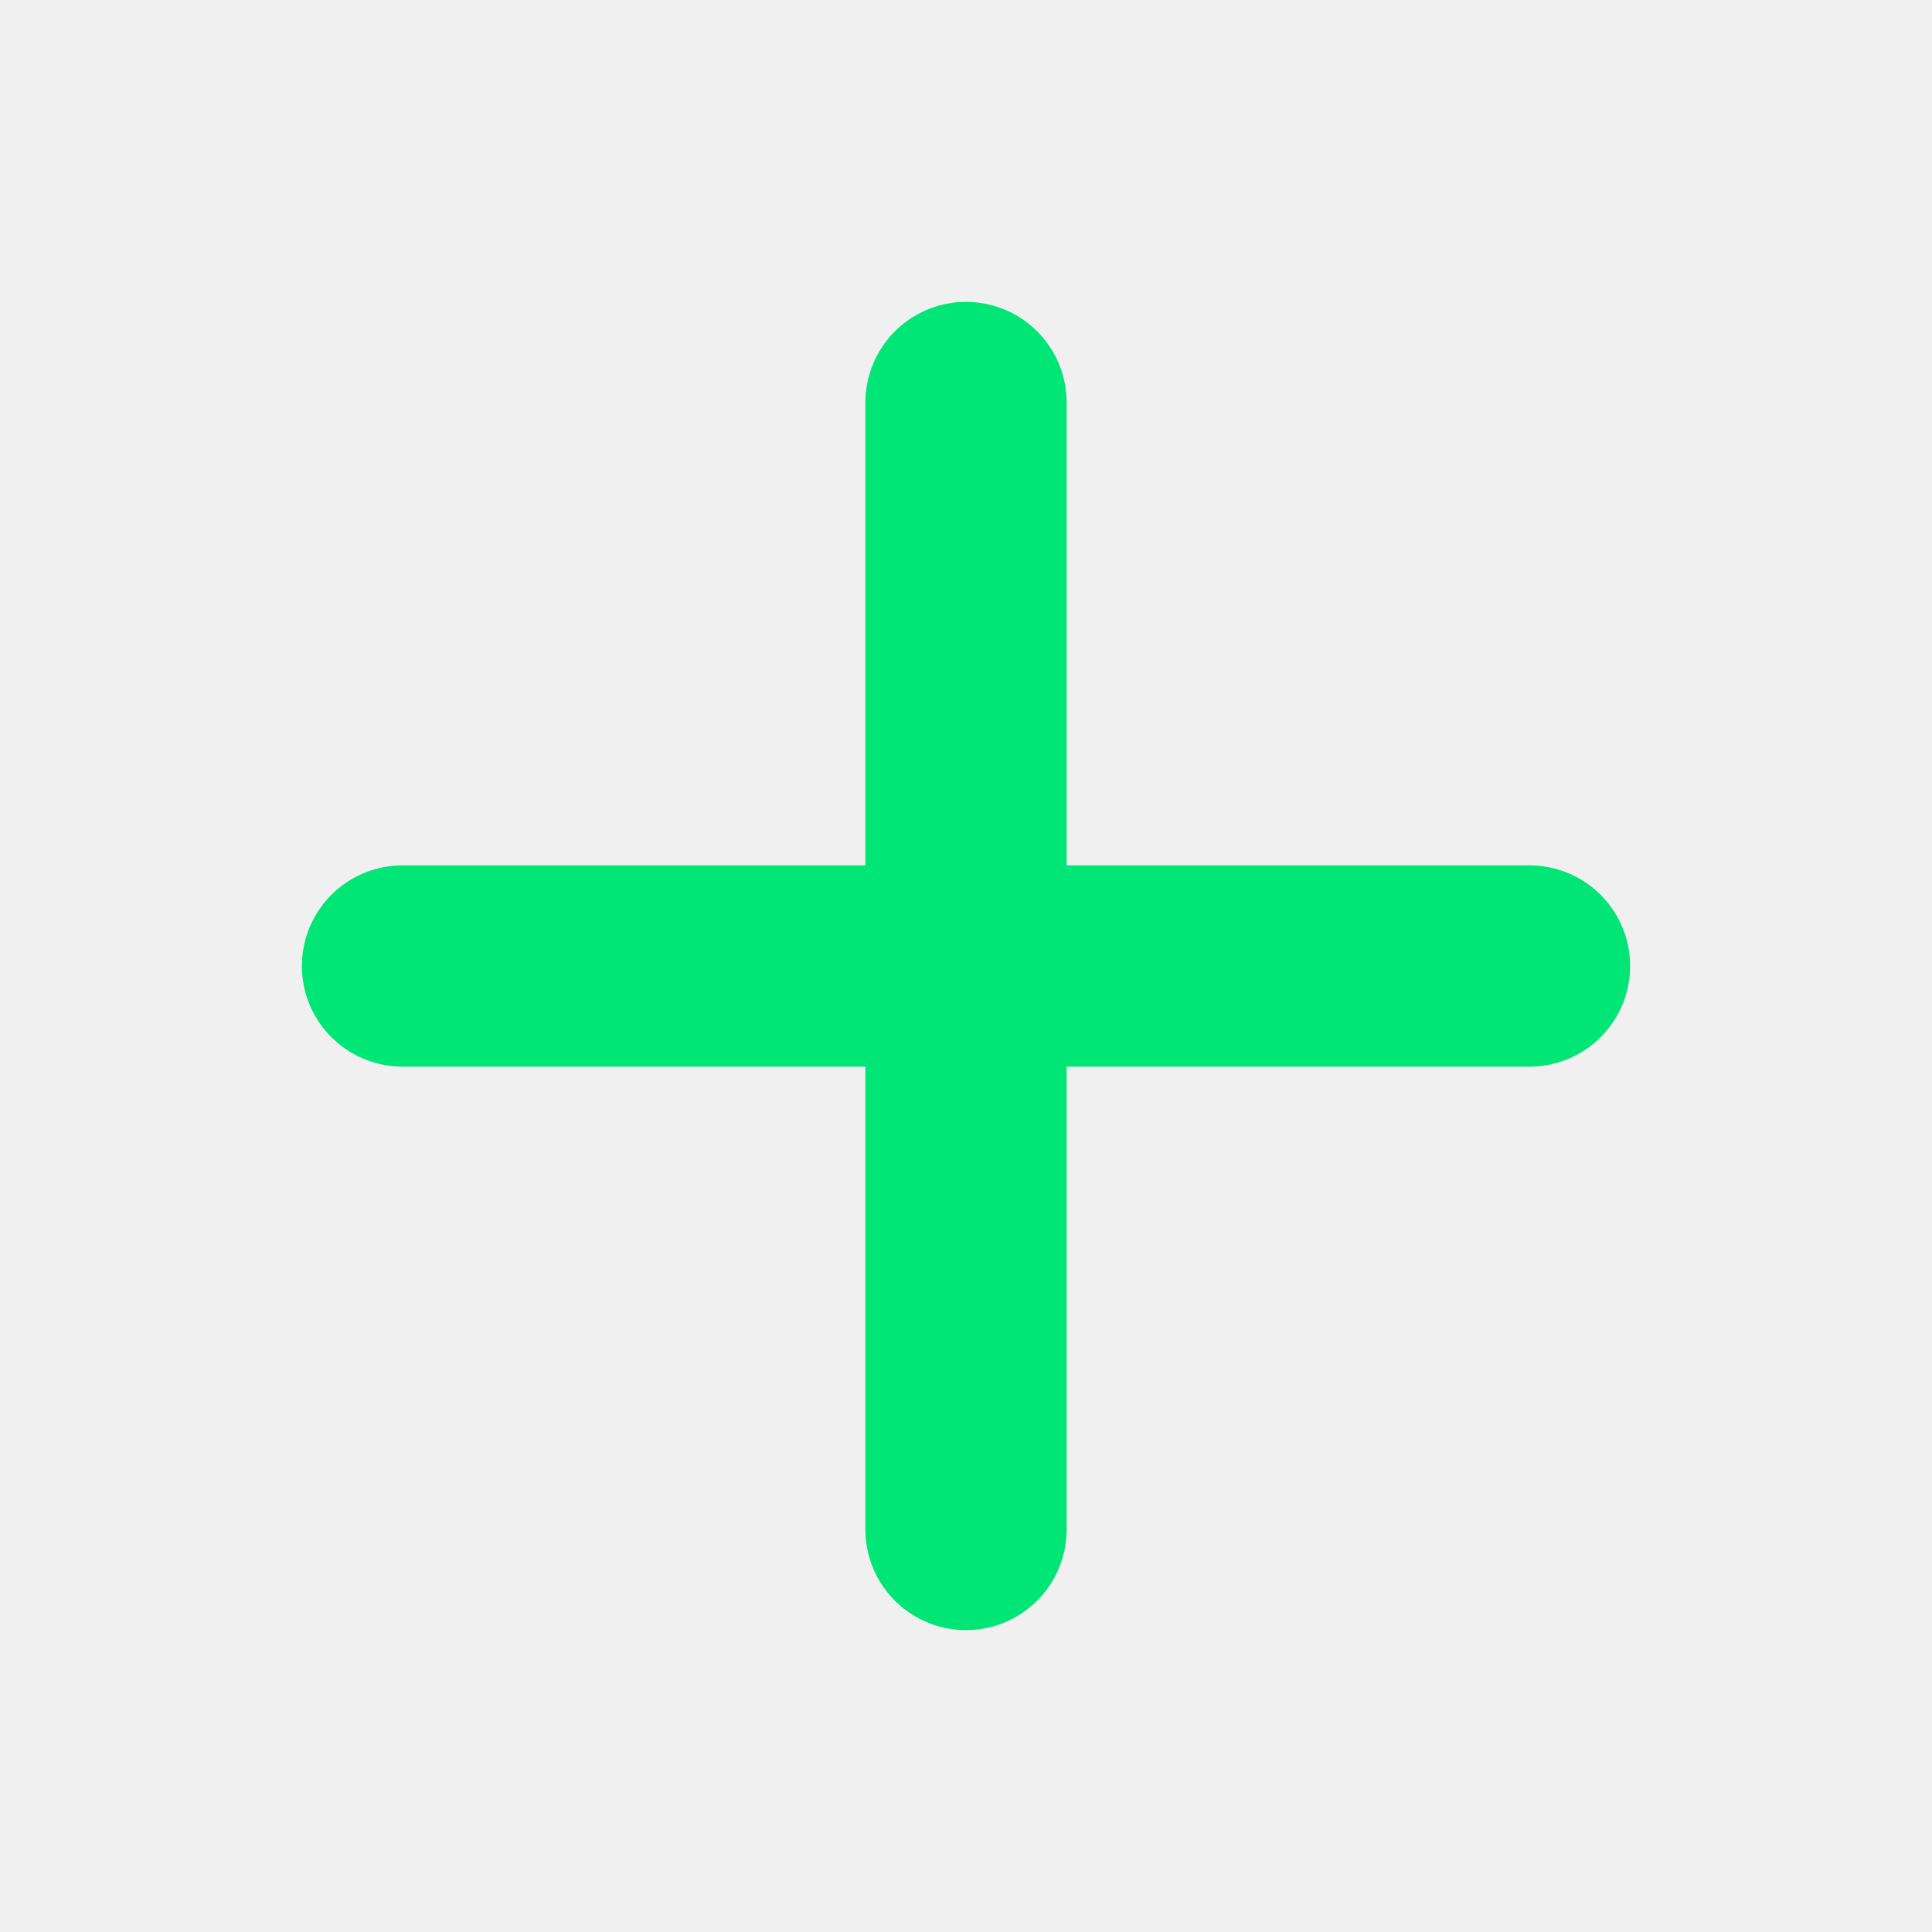
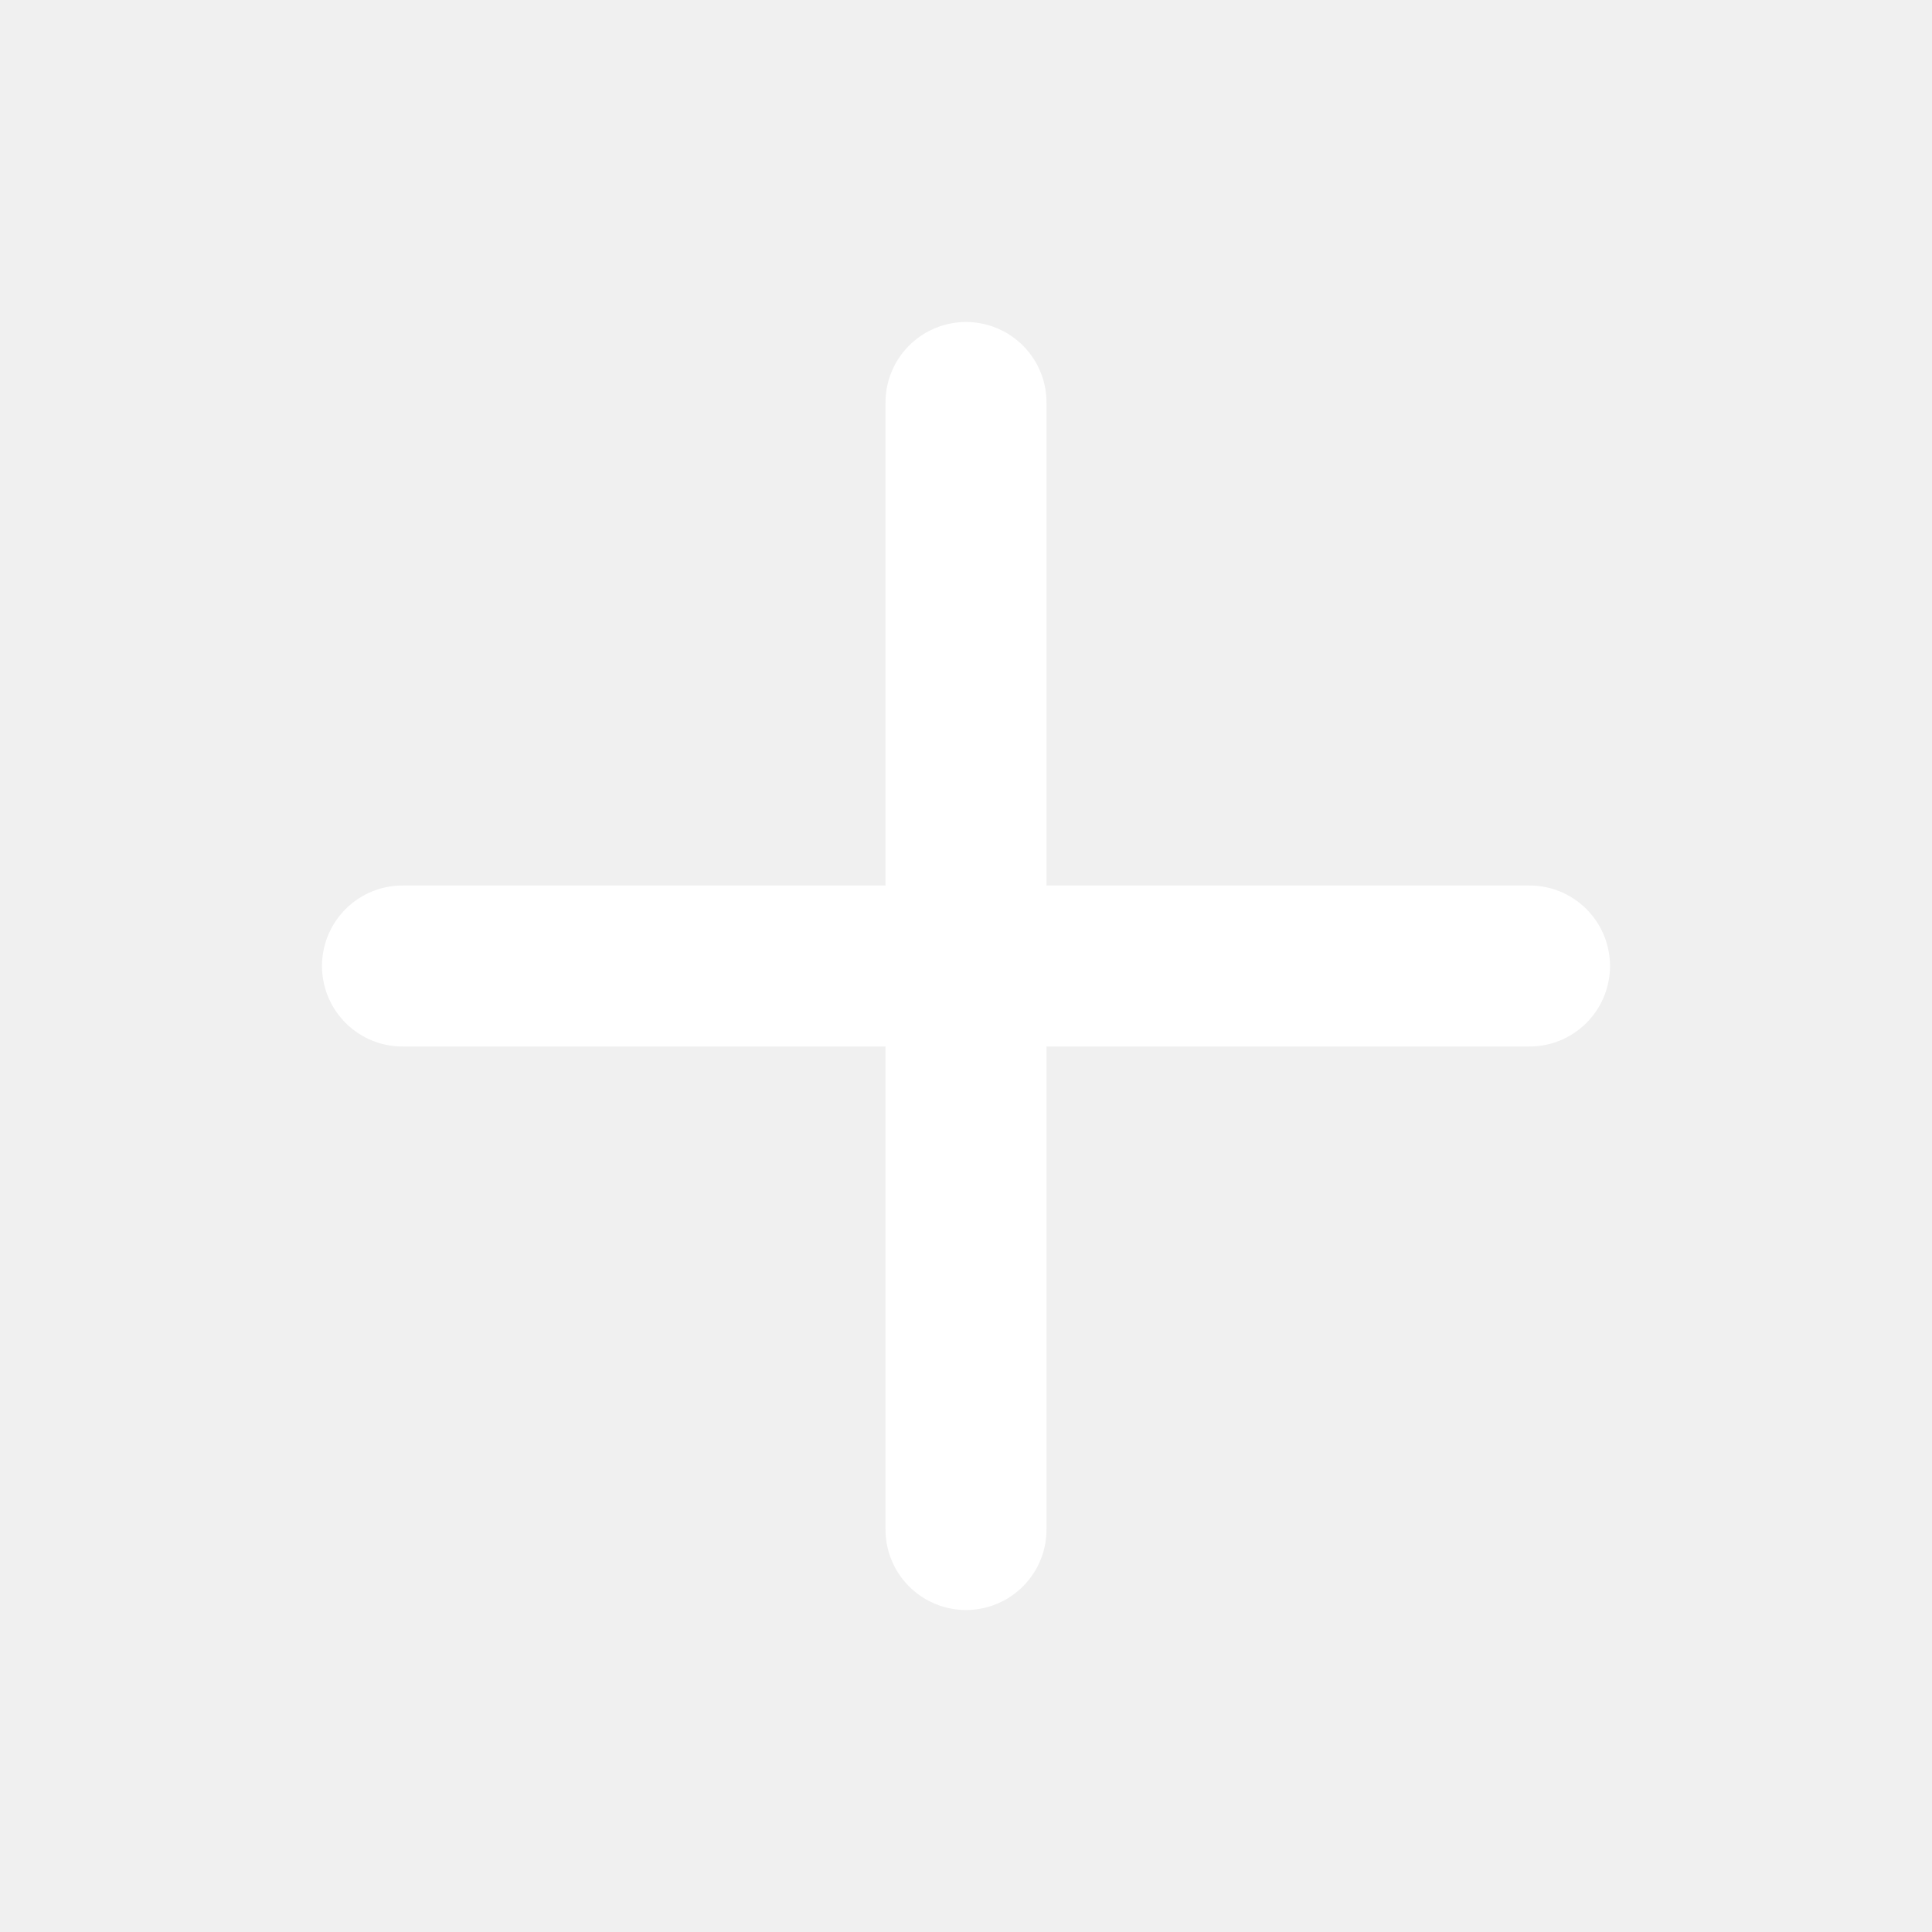
- <svg xmlns="http://www.w3.org/2000/svg" viewBox="0 0 24 24" fill="none" stroke="#00E676" stroke-width="2.5" stroke-linecap="round" stroke-linejoin="round">
-   <line x1="12" y1="5" x2="12" y2="19" />
-   <line x1="5" y1="12" x2="19" y2="12" />
+ <svg xmlns="http://www.w3.org/2000/svg" class="lucide lucide-plus" width="24" height="24" viewBox="0 0 24 24" fill="none" stroke="#ffffff" stroke-width="2" stroke-linecap="round" stroke-linejoin="round">
+   <path d="M5 12h14" />
+   <path d="M12 5v14" />
</svg>
